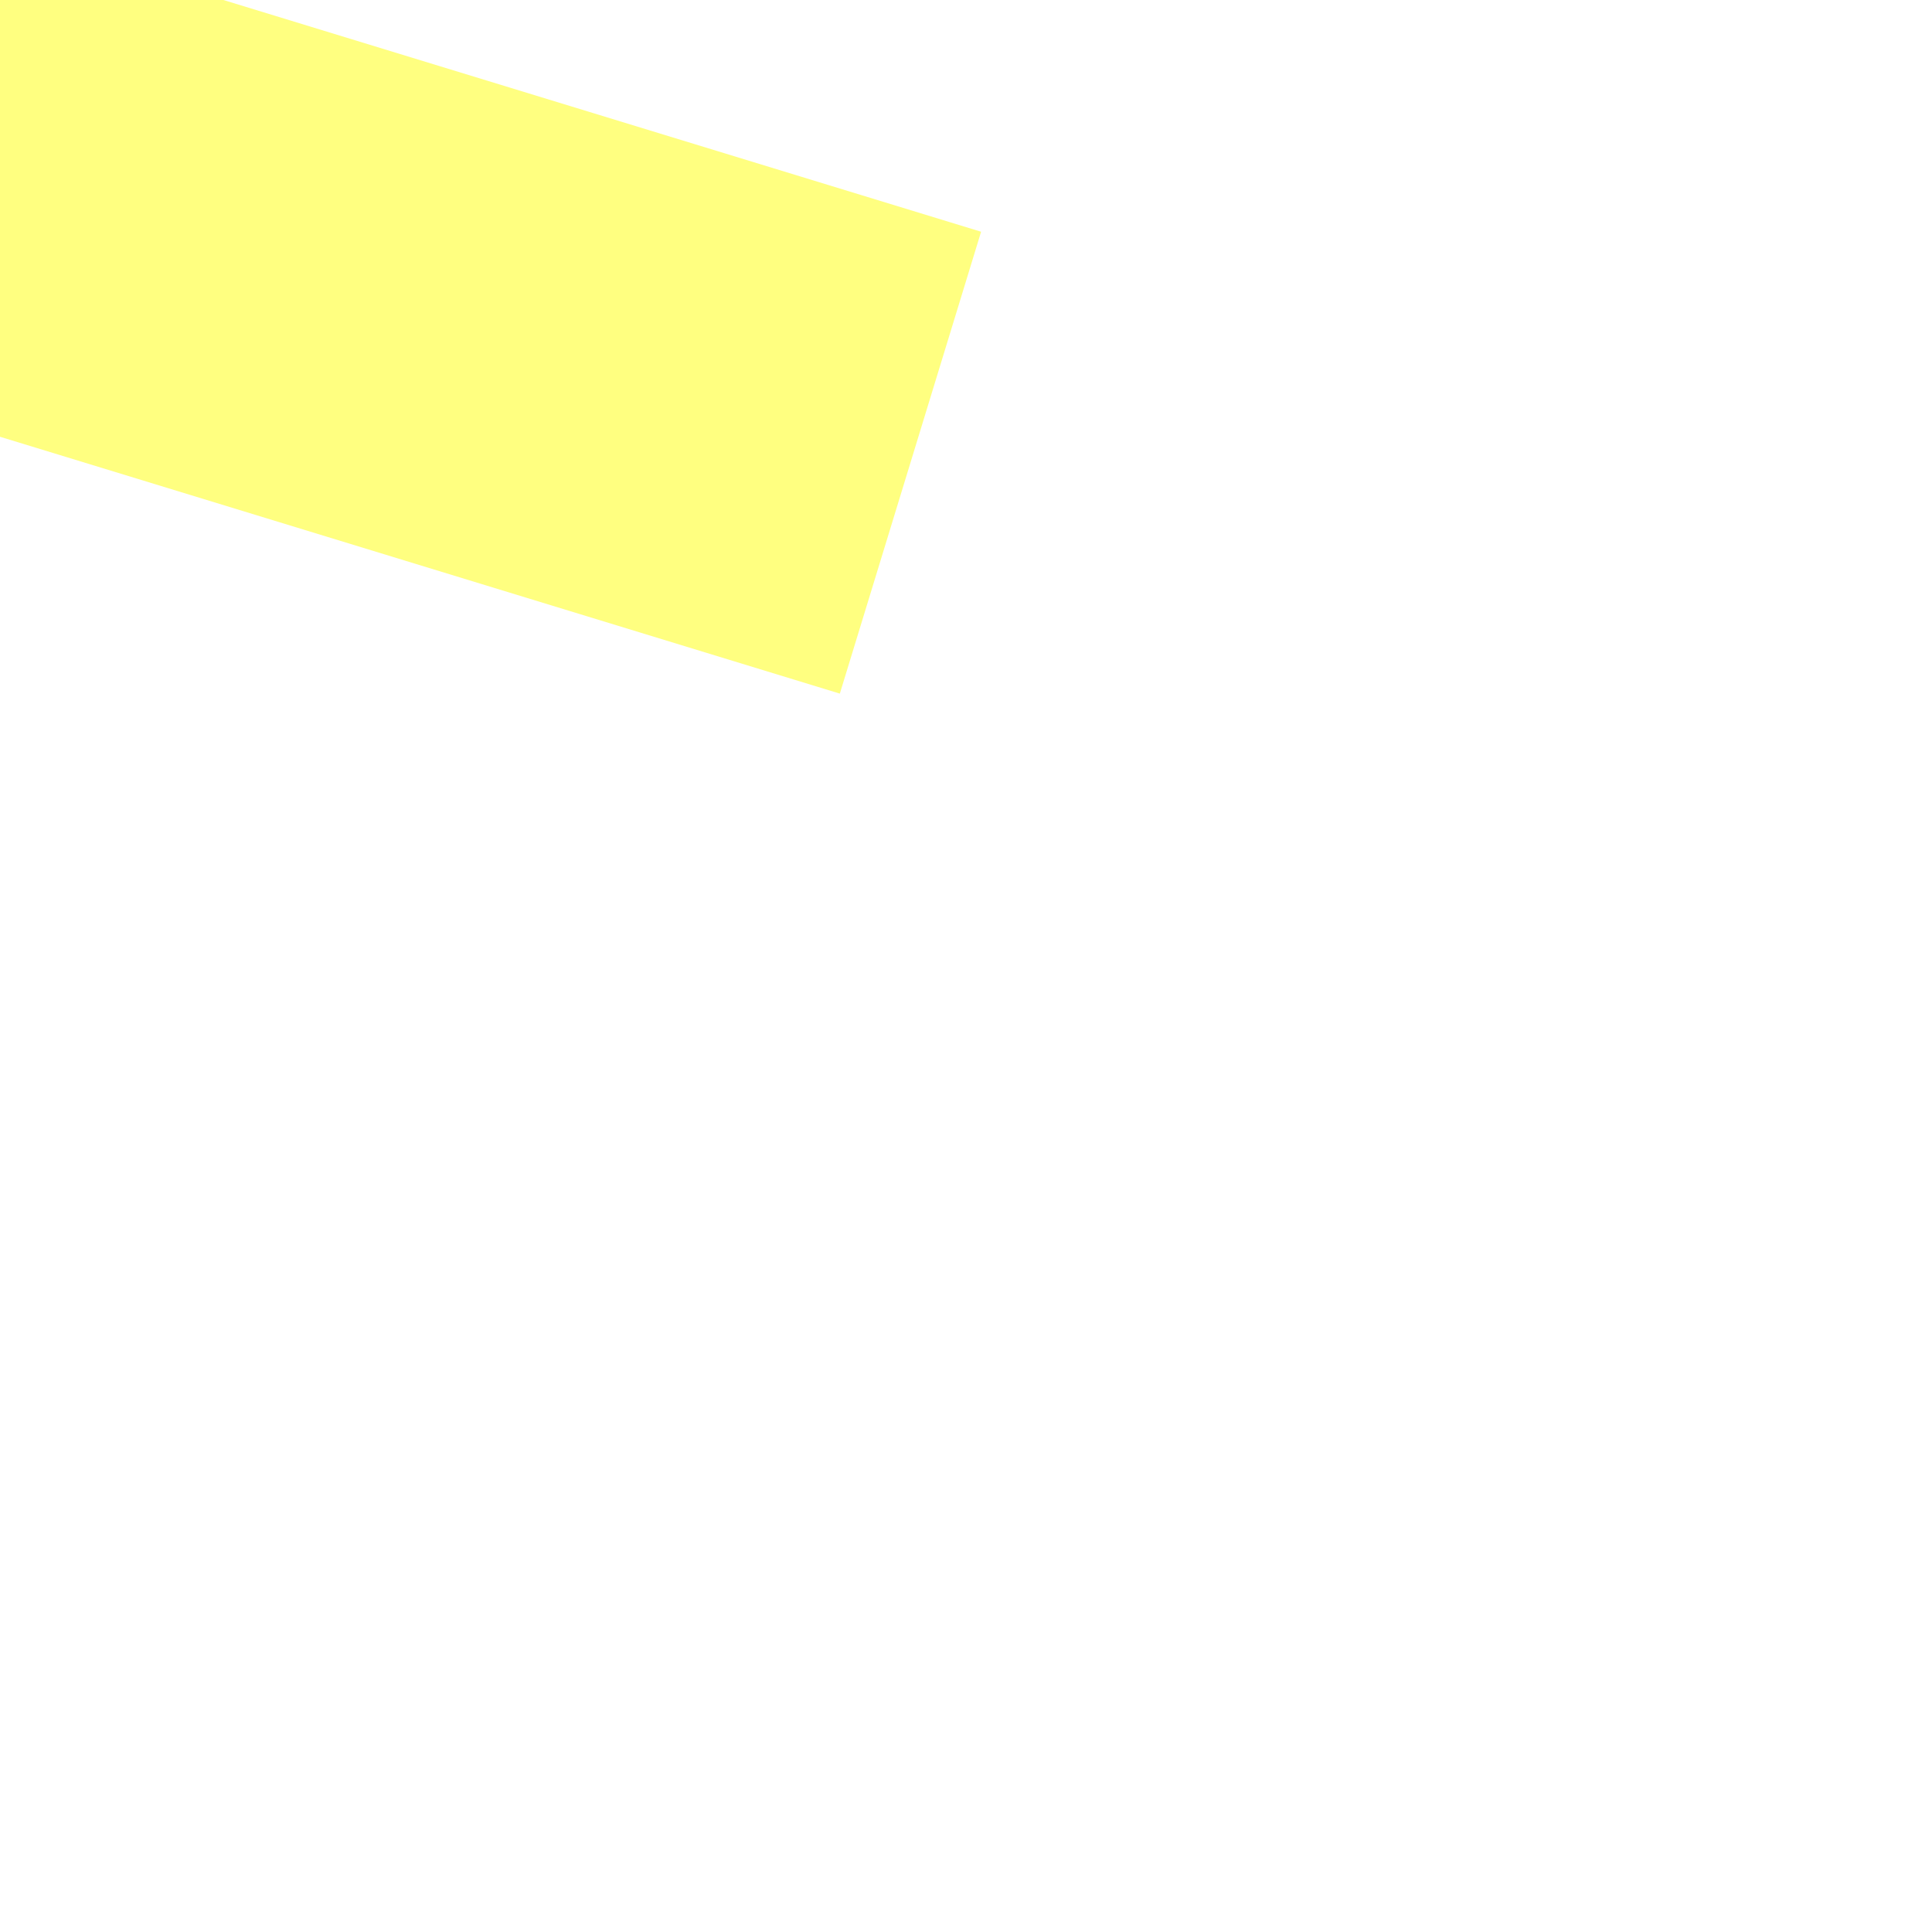
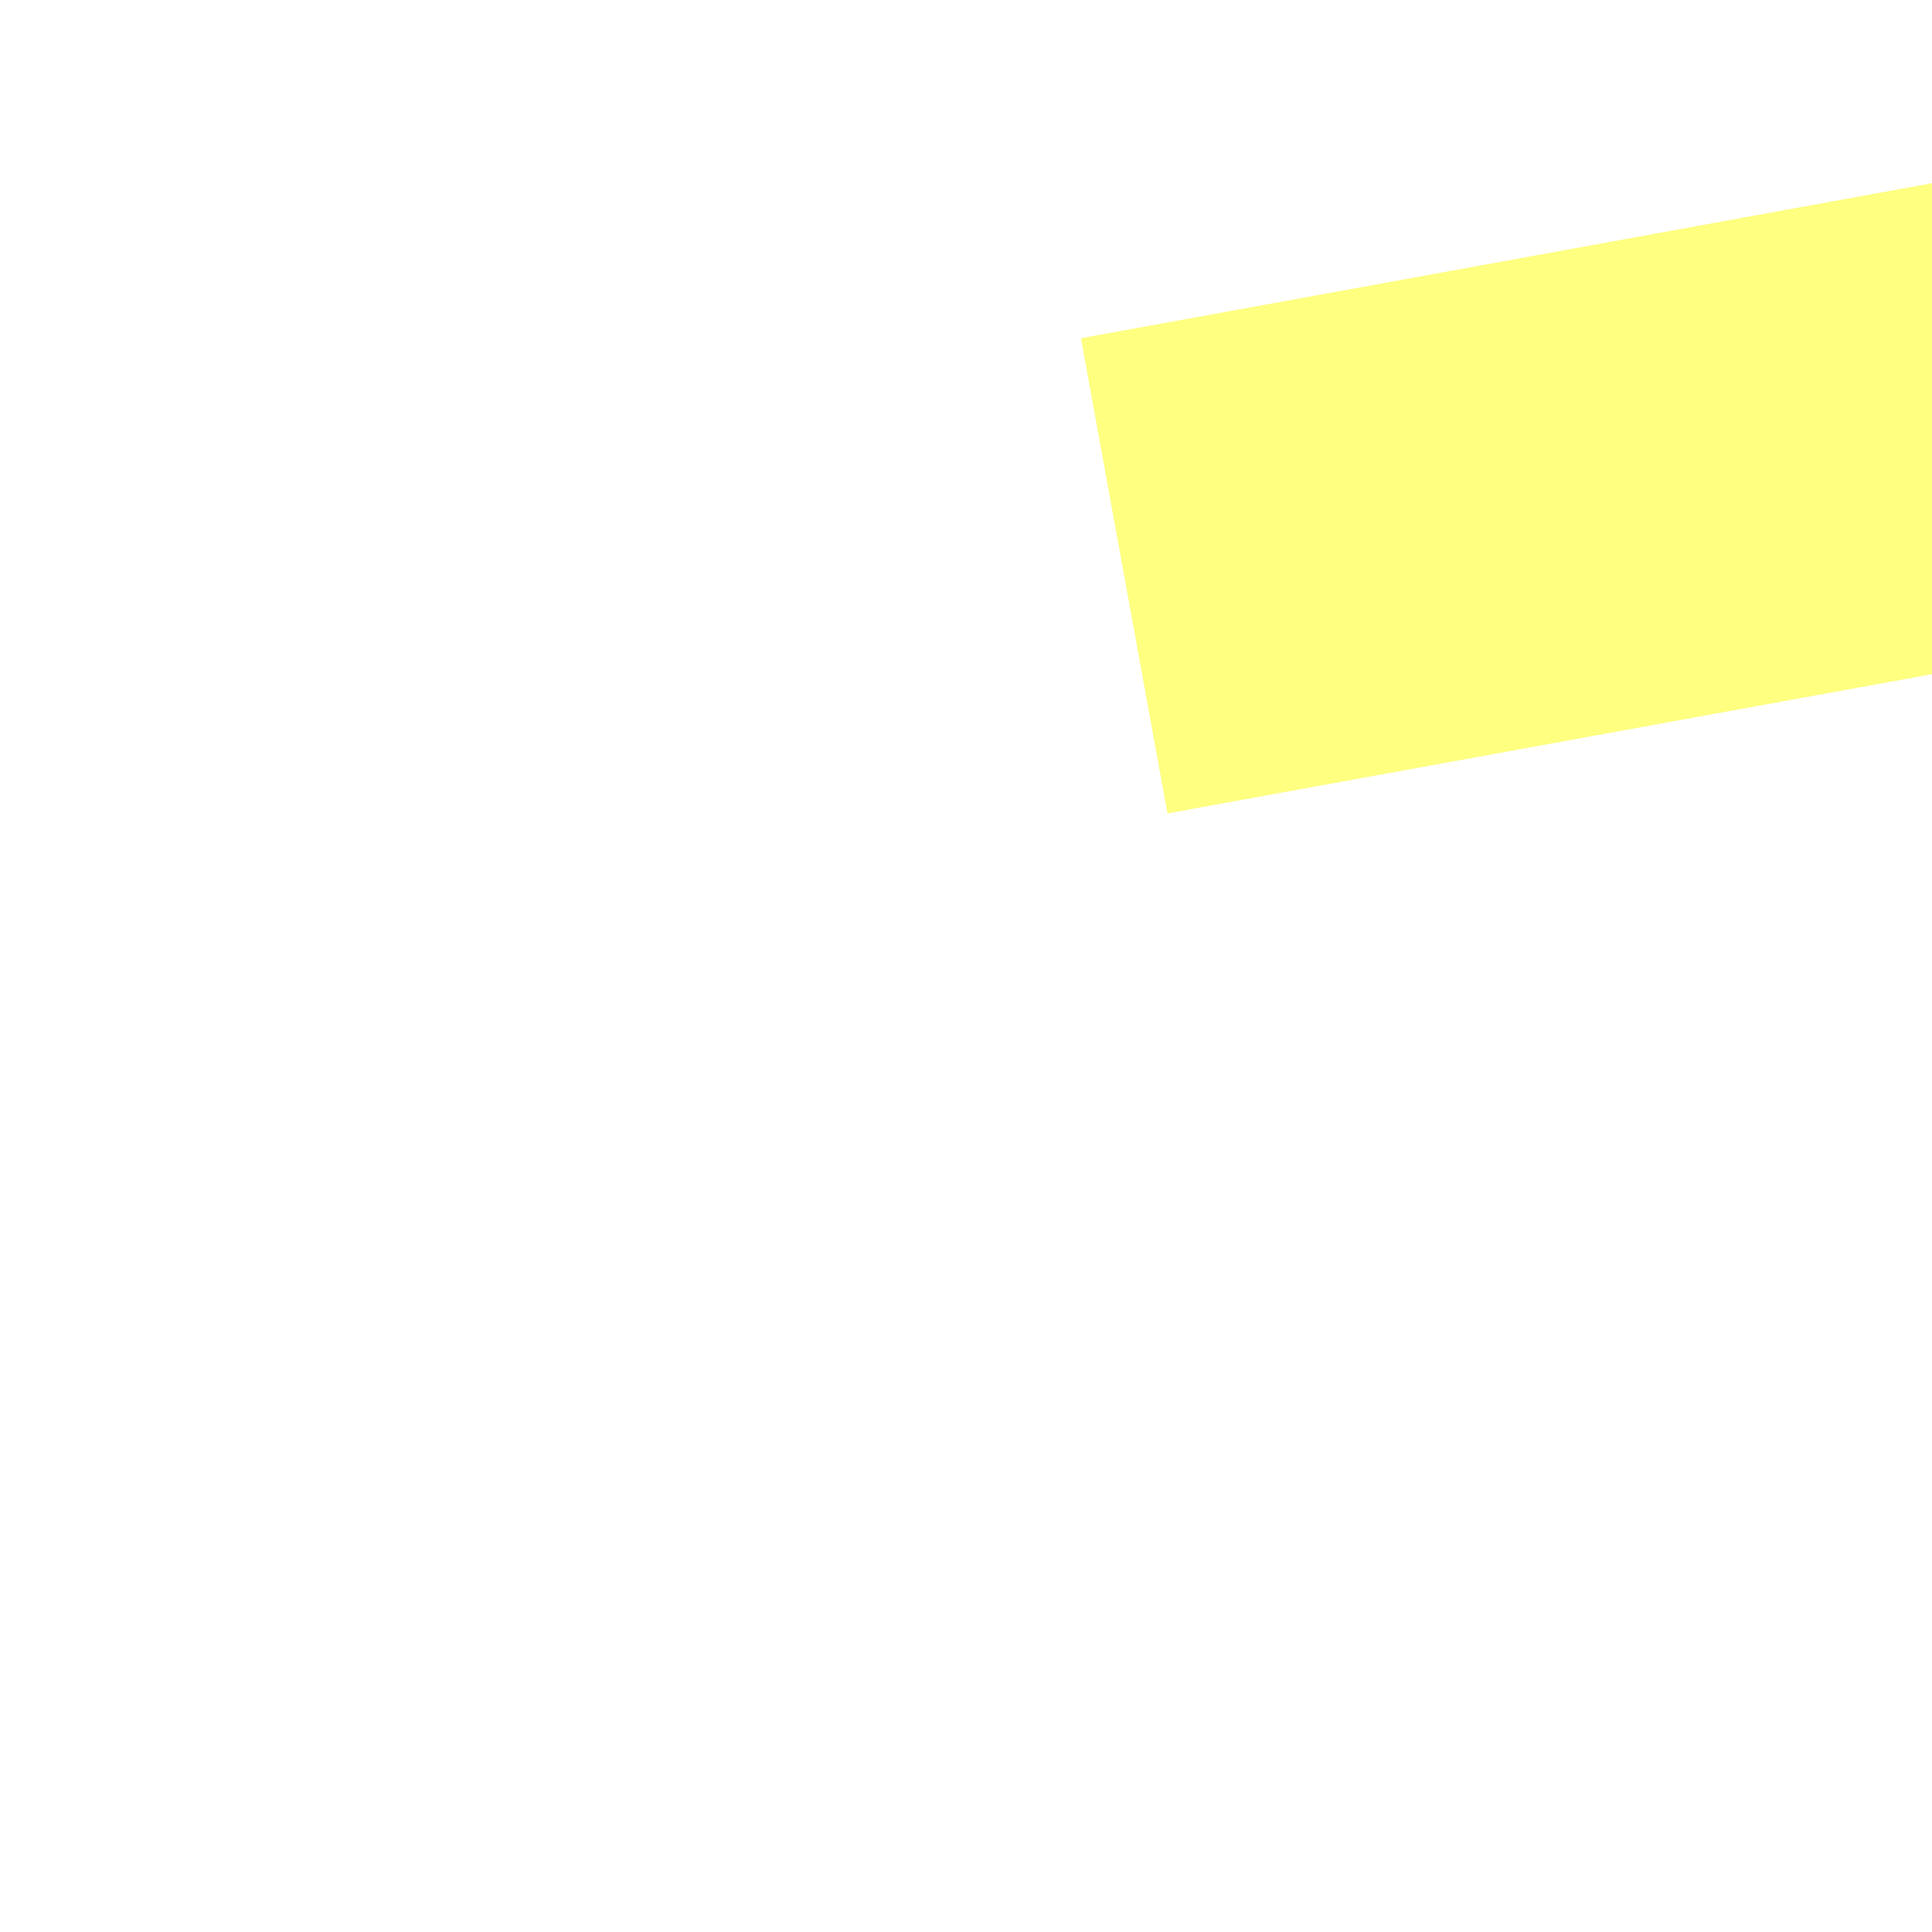
- <svg xmlns="http://www.w3.org/2000/svg" version="1.1" width="4px" height="4px" preserveAspectRatio="xMinYMid meet" viewBox="942 2545  4 2">
-   <path d="M 900 2531.2  L 894 2537.5  L 900 2543.8  L 900 2531.2  Z " fill-rule="nonzero" fill="#ffff80" stroke="none" transform="matrix(0.9562749 0.2924692 -0.2924692 0.9562749 782.3458 -157.9731 )" />
-   <path d="M 899 2537.5  L 945 2537.5  " stroke-width="1" stroke="#ffff80" fill="none" transform="matrix(0.9562749 0.2924692 -0.2924692 0.9562749 782.3458 -157.9731 )" />
+ <svg xmlns="http://www.w3.org/2000/svg" version="1.1" width="4px" height="4px" preserveAspectRatio="xMinYMid meet" viewBox="950 2447  4 2">
+   <path d="M 957 2426.2  L 951 2432.5  L 957 2438.8  L 957 2426.2  Z " fill-rule="nonzero" fill="#ffff80" stroke="none" transform="matrix(-0.9838166 0.1791786 -0.1791786 -0.9838166 2485.135 4640.542 )" />
+   <path d="M 956 2432.5  L 1115 2432.5  " stroke-width="1" stroke="#ffff80" fill="none" transform="matrix(-0.9838166 0.1791786 -0.1791786 -0.9838166 2485.135 4640.542 )" />
</svg>
